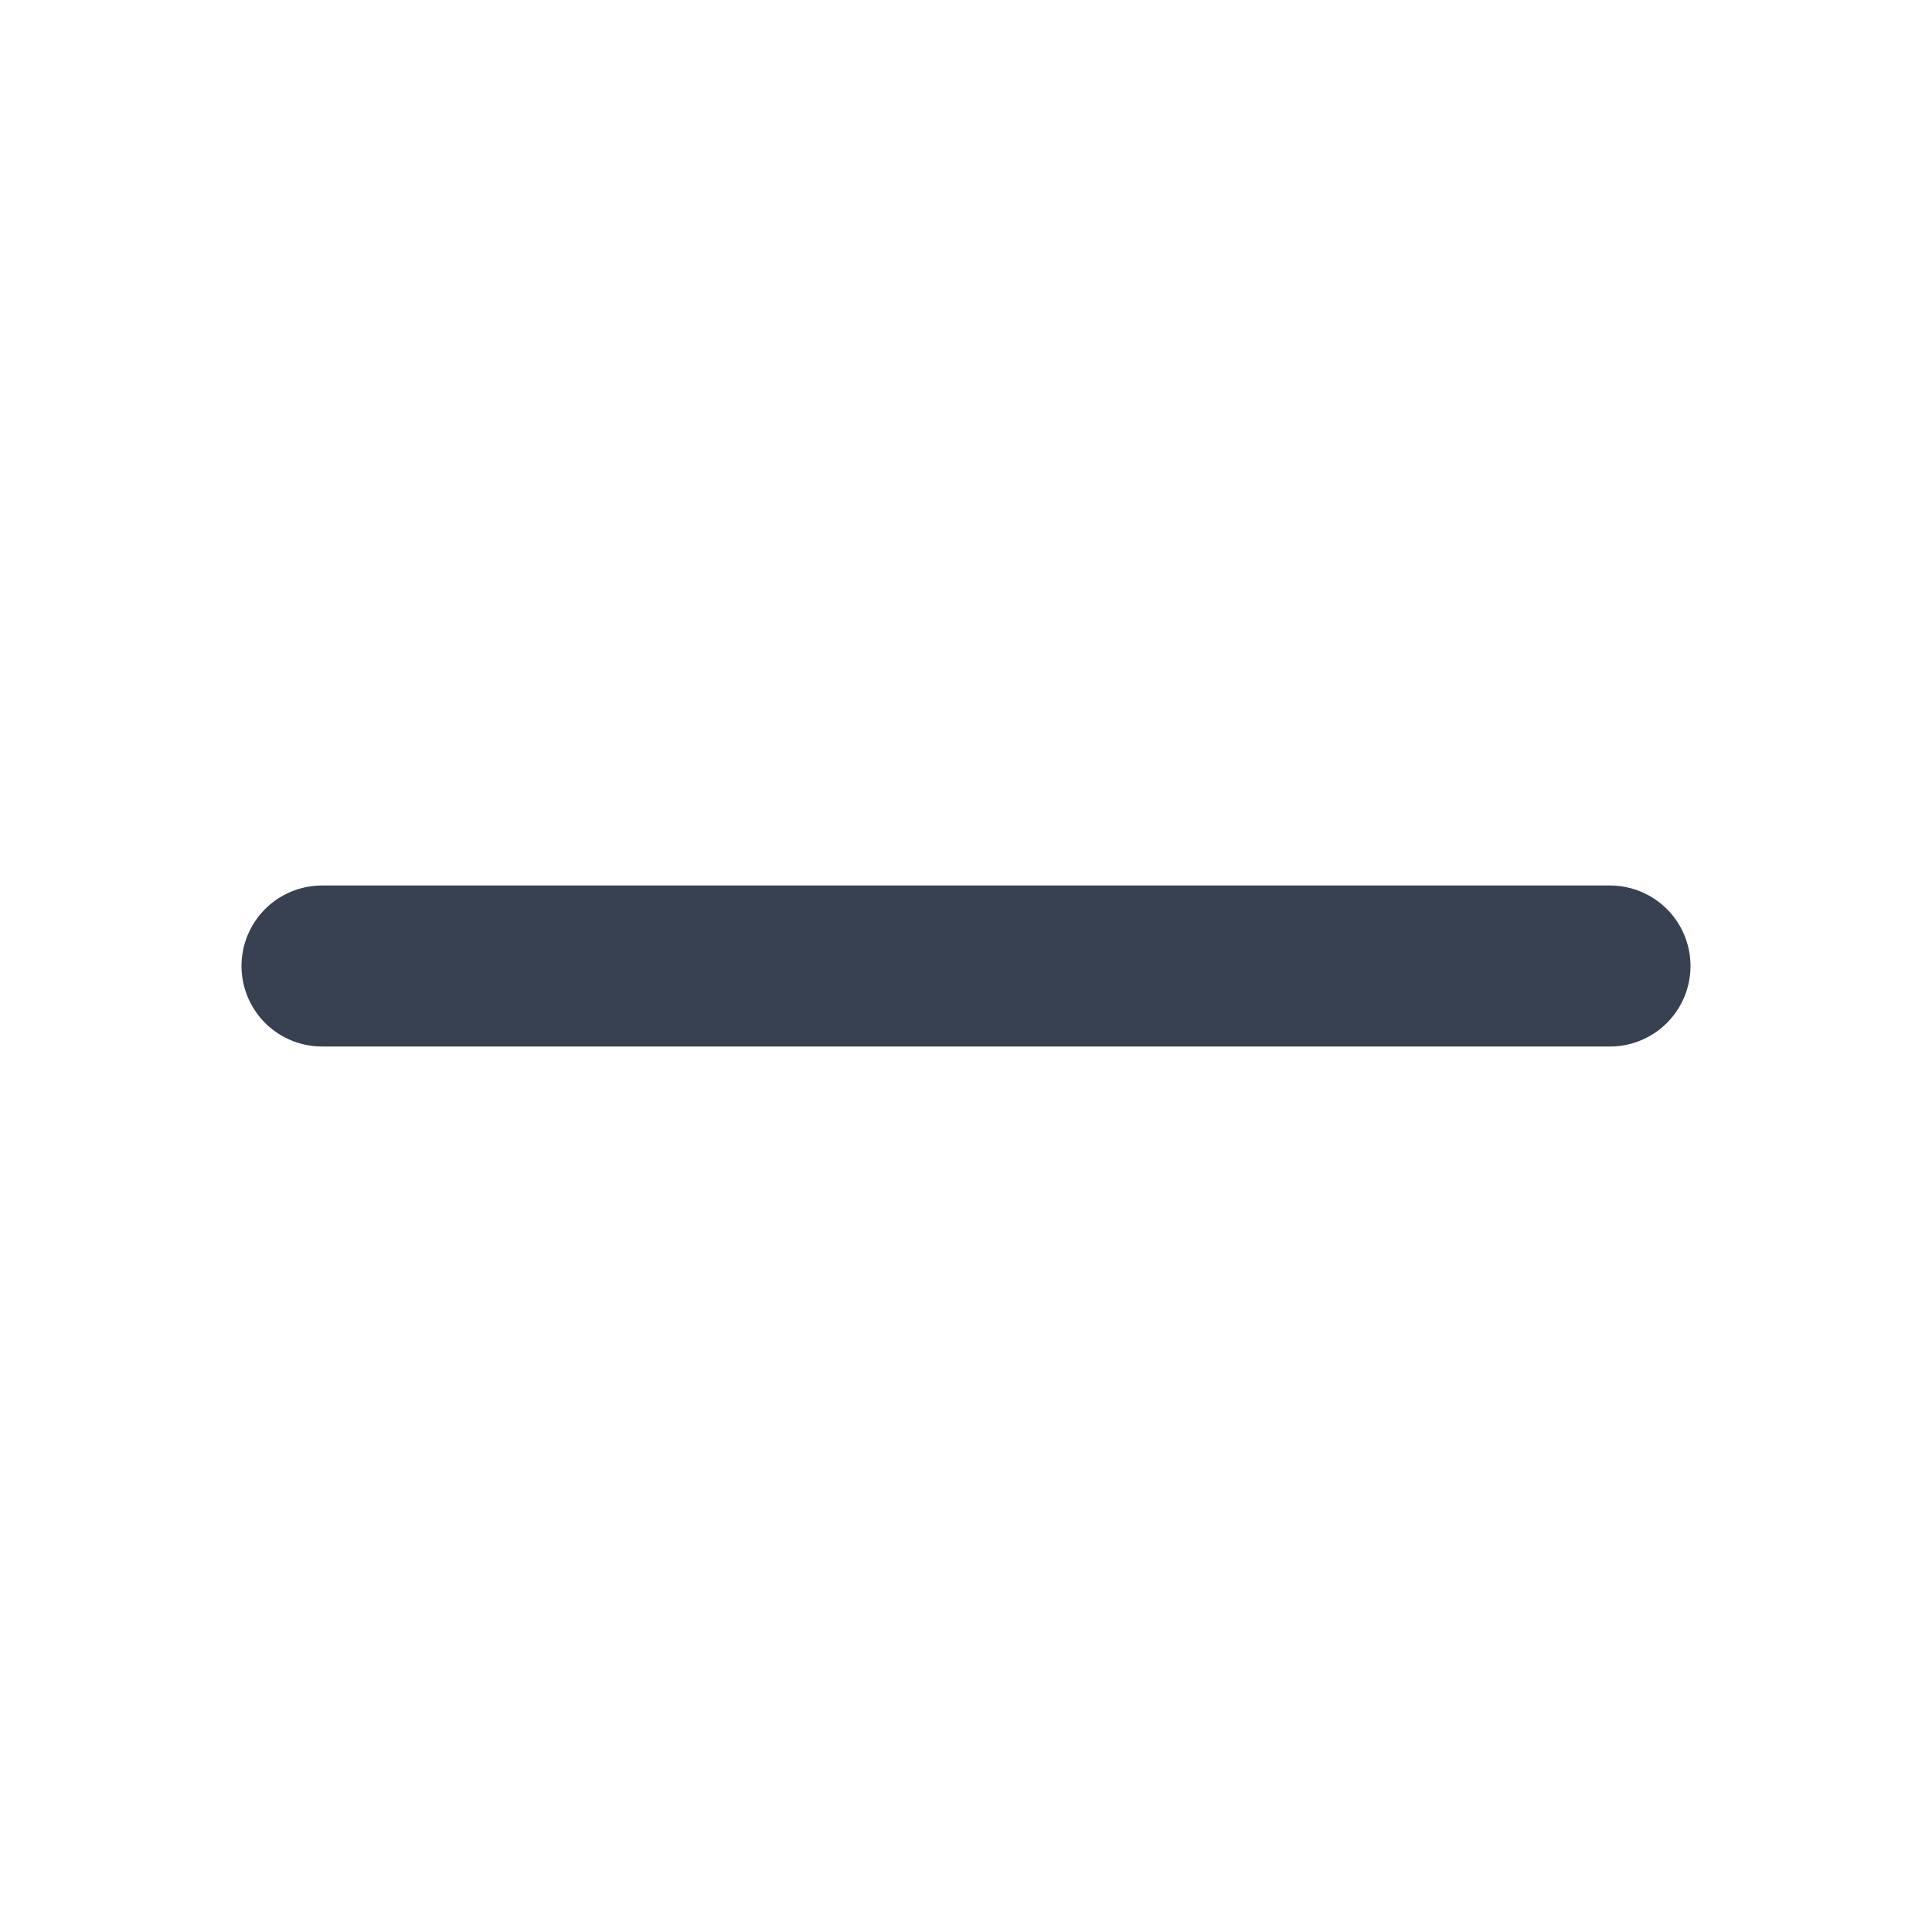
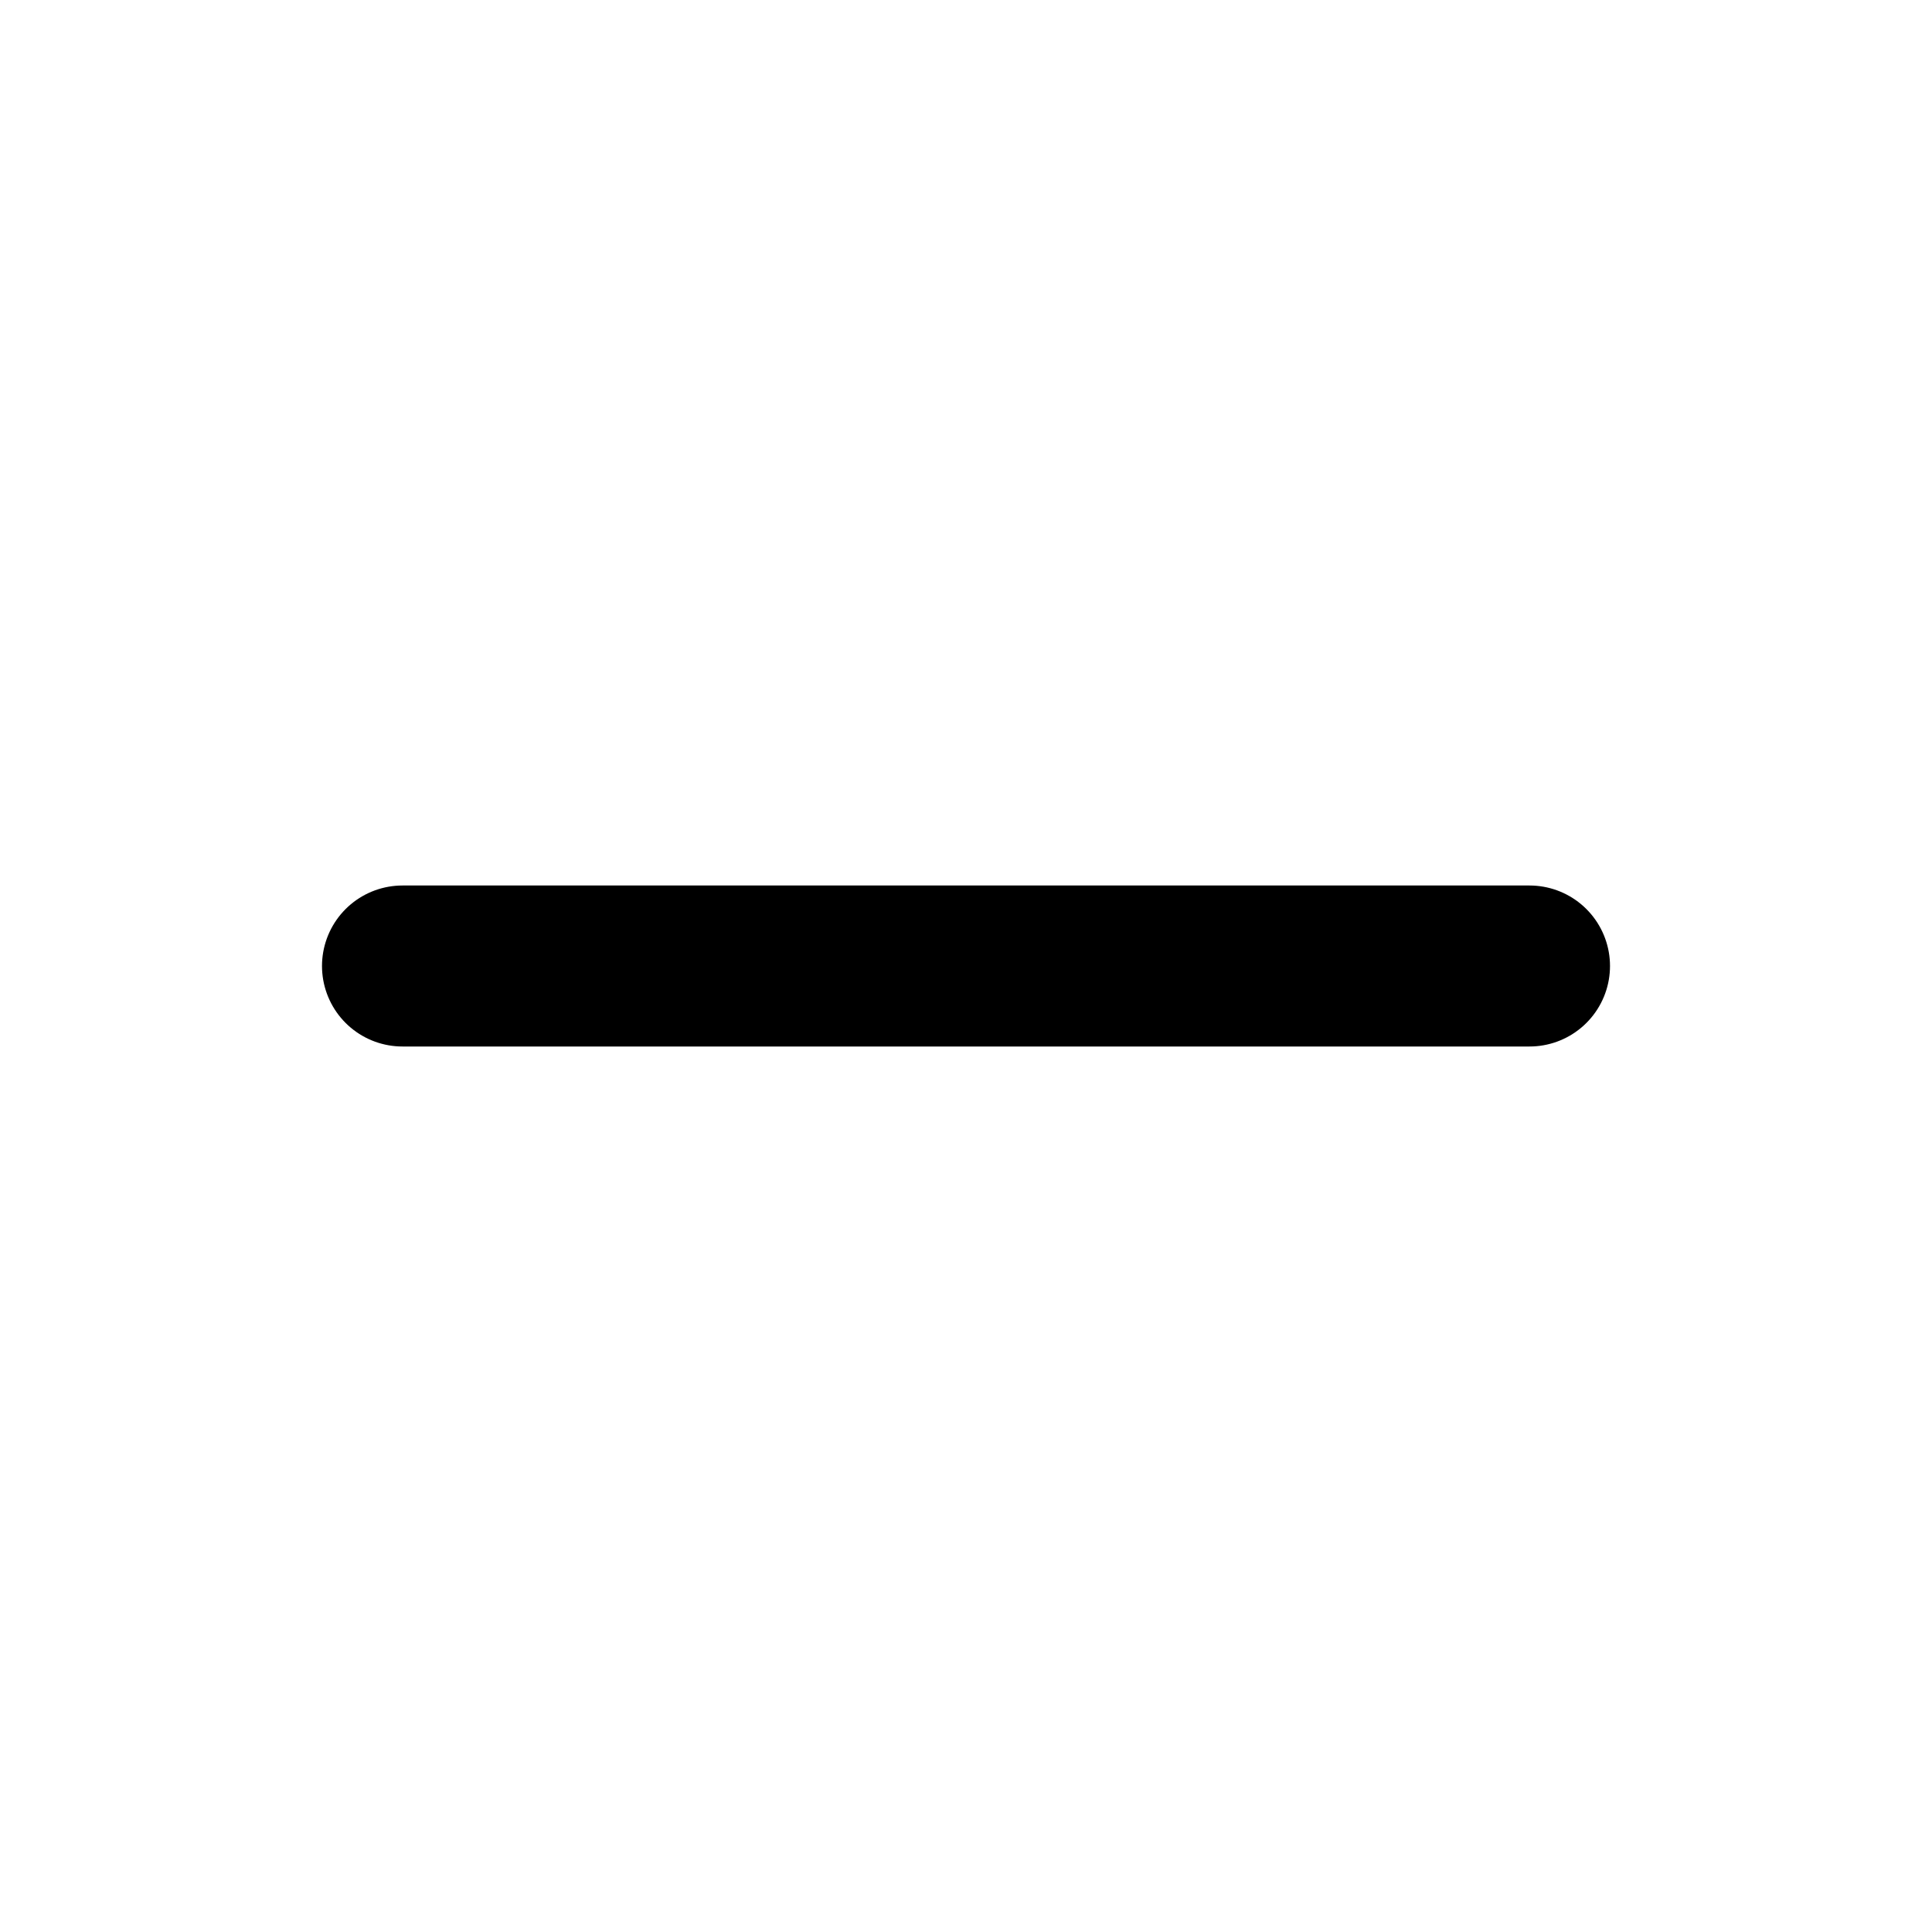
- <svg xmlns="http://www.w3.org/2000/svg" width="24" height="24" viewBox="0 0 24 24" fill="none">
-   <path d="M20 12H4" stroke="#374151" stroke-width="2" stroke-linecap="round" stroke-linejoin="round" />
+ <svg xmlns="http://www.w3.org/2000/svg" width="24" height="24" viewBox="0 0 24 24" fill="none" stroke="currentColor" stroke-width="2" stroke-linecap="round" stroke-linejoin="round" class="feather feather-minus">
+   <line x1="5" y1="12" x2="19" y2="12" />
</svg>
